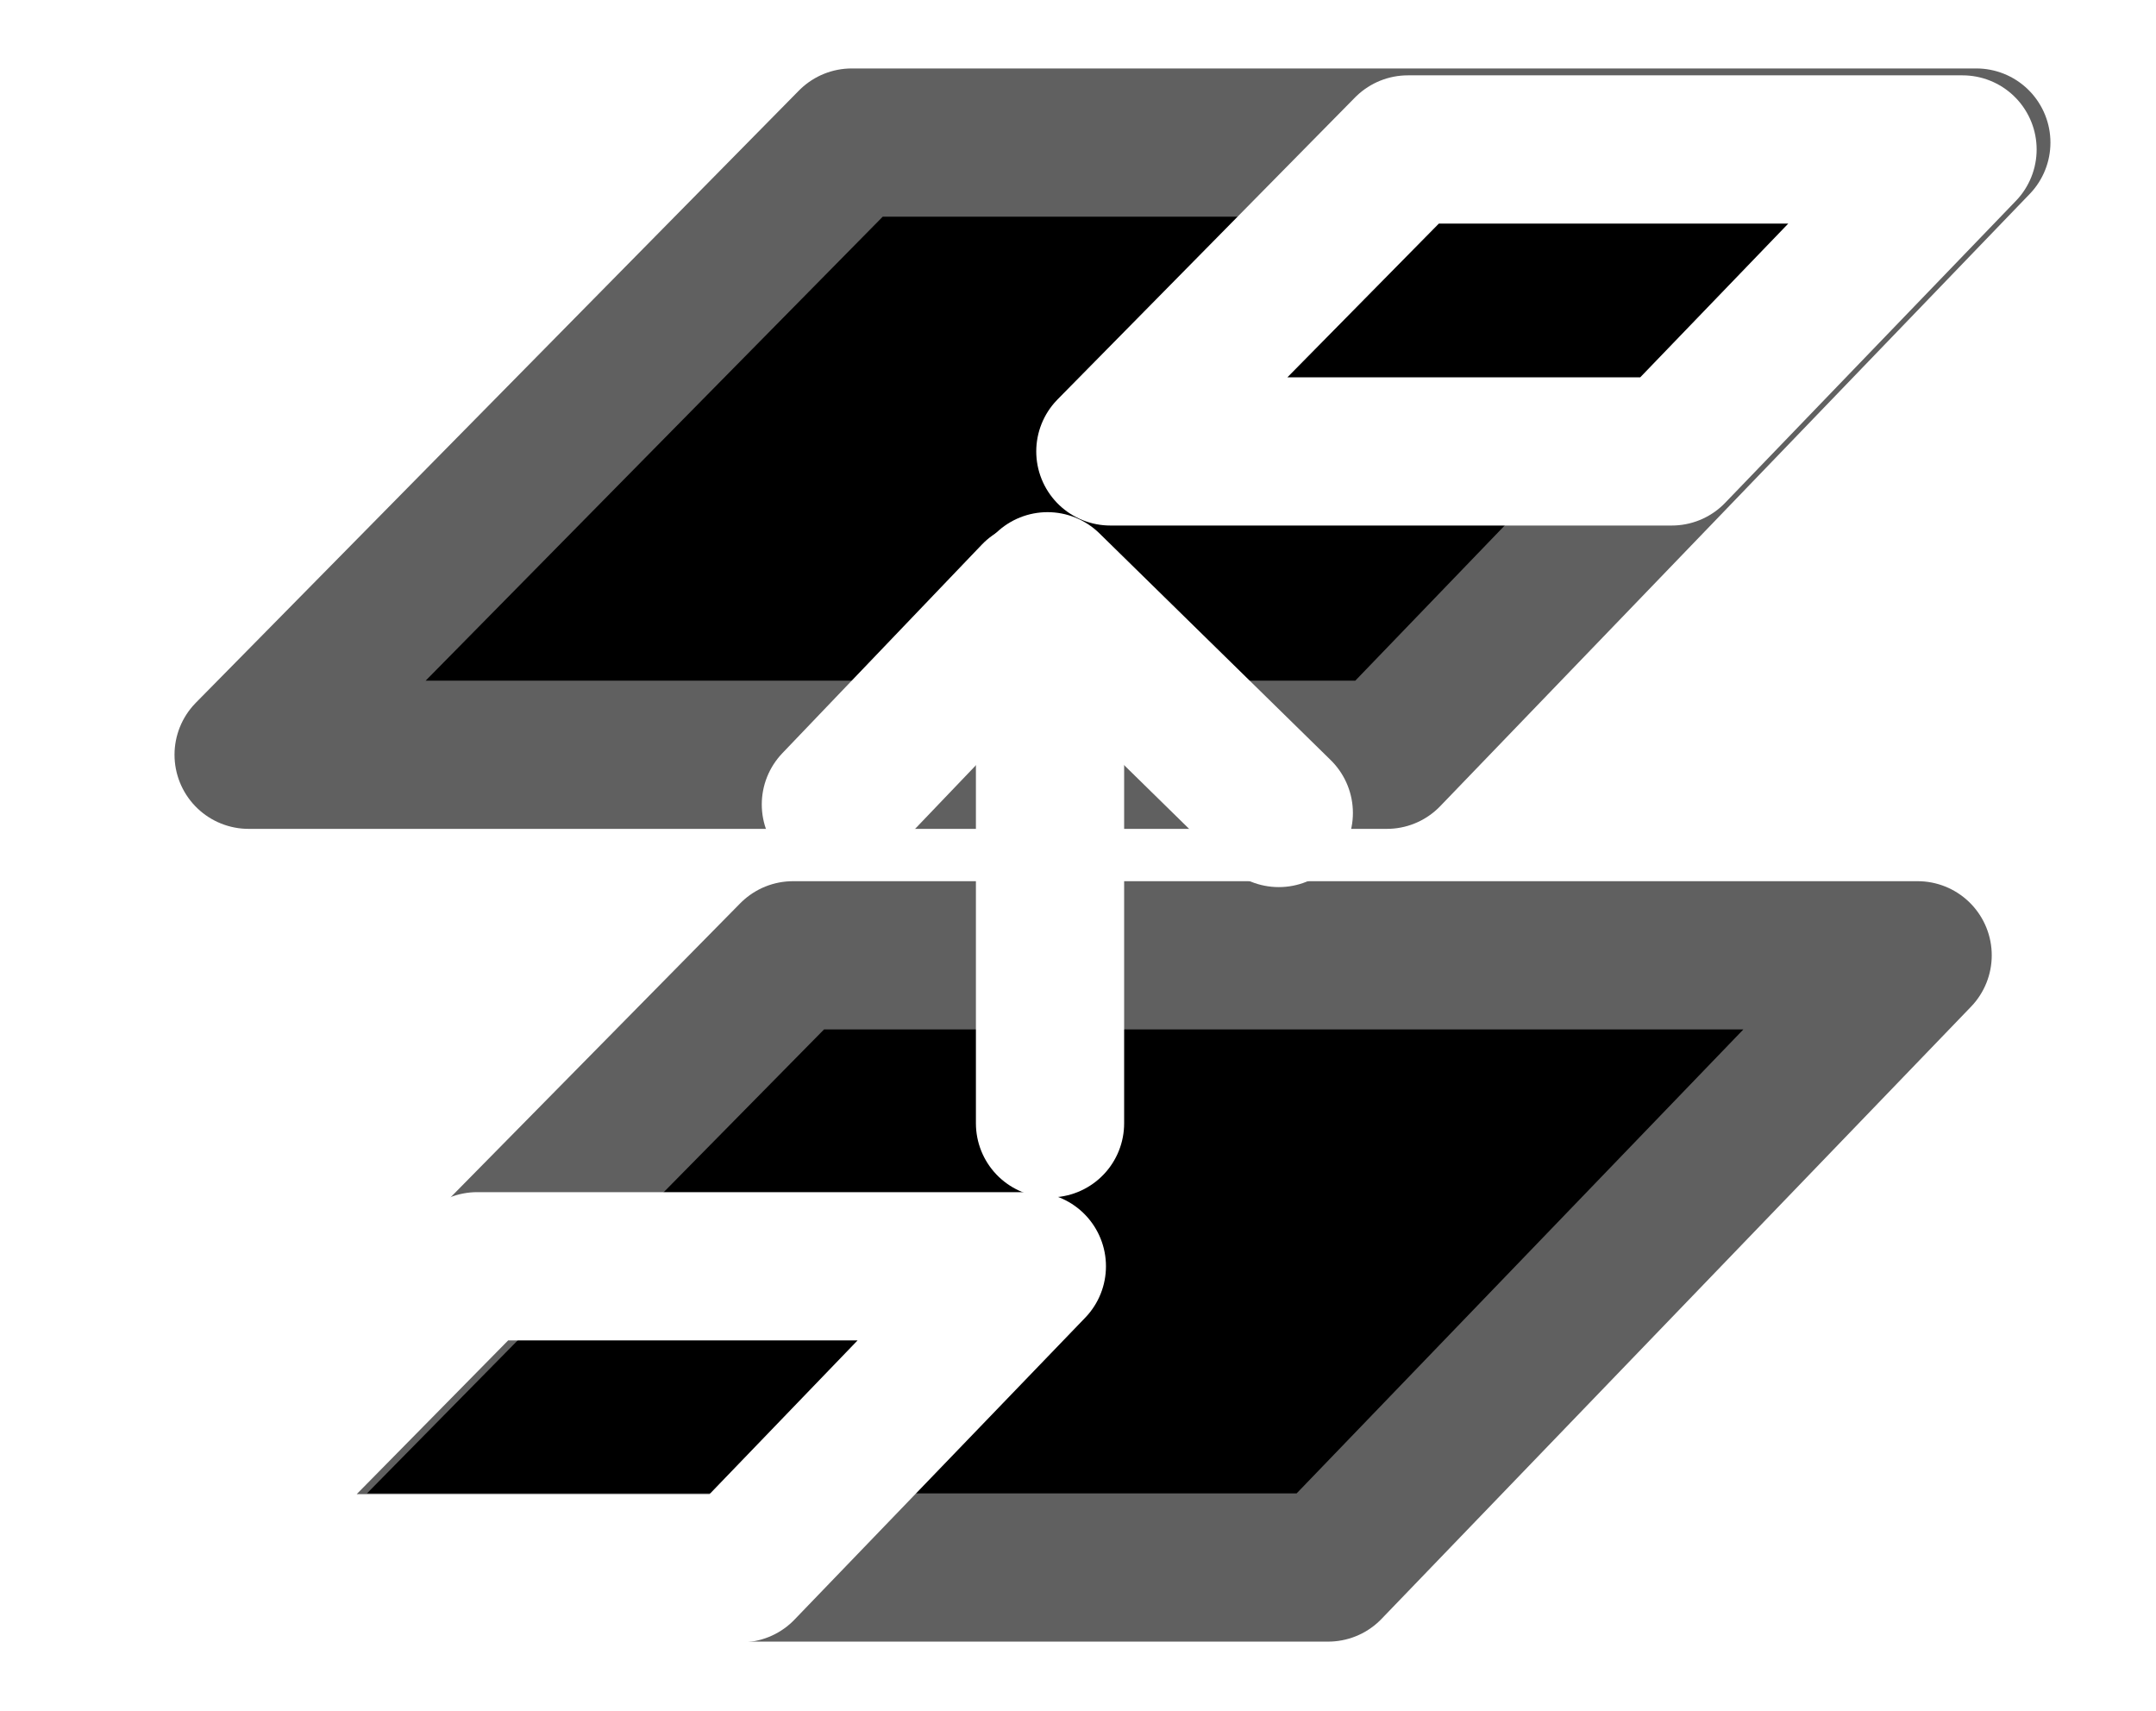
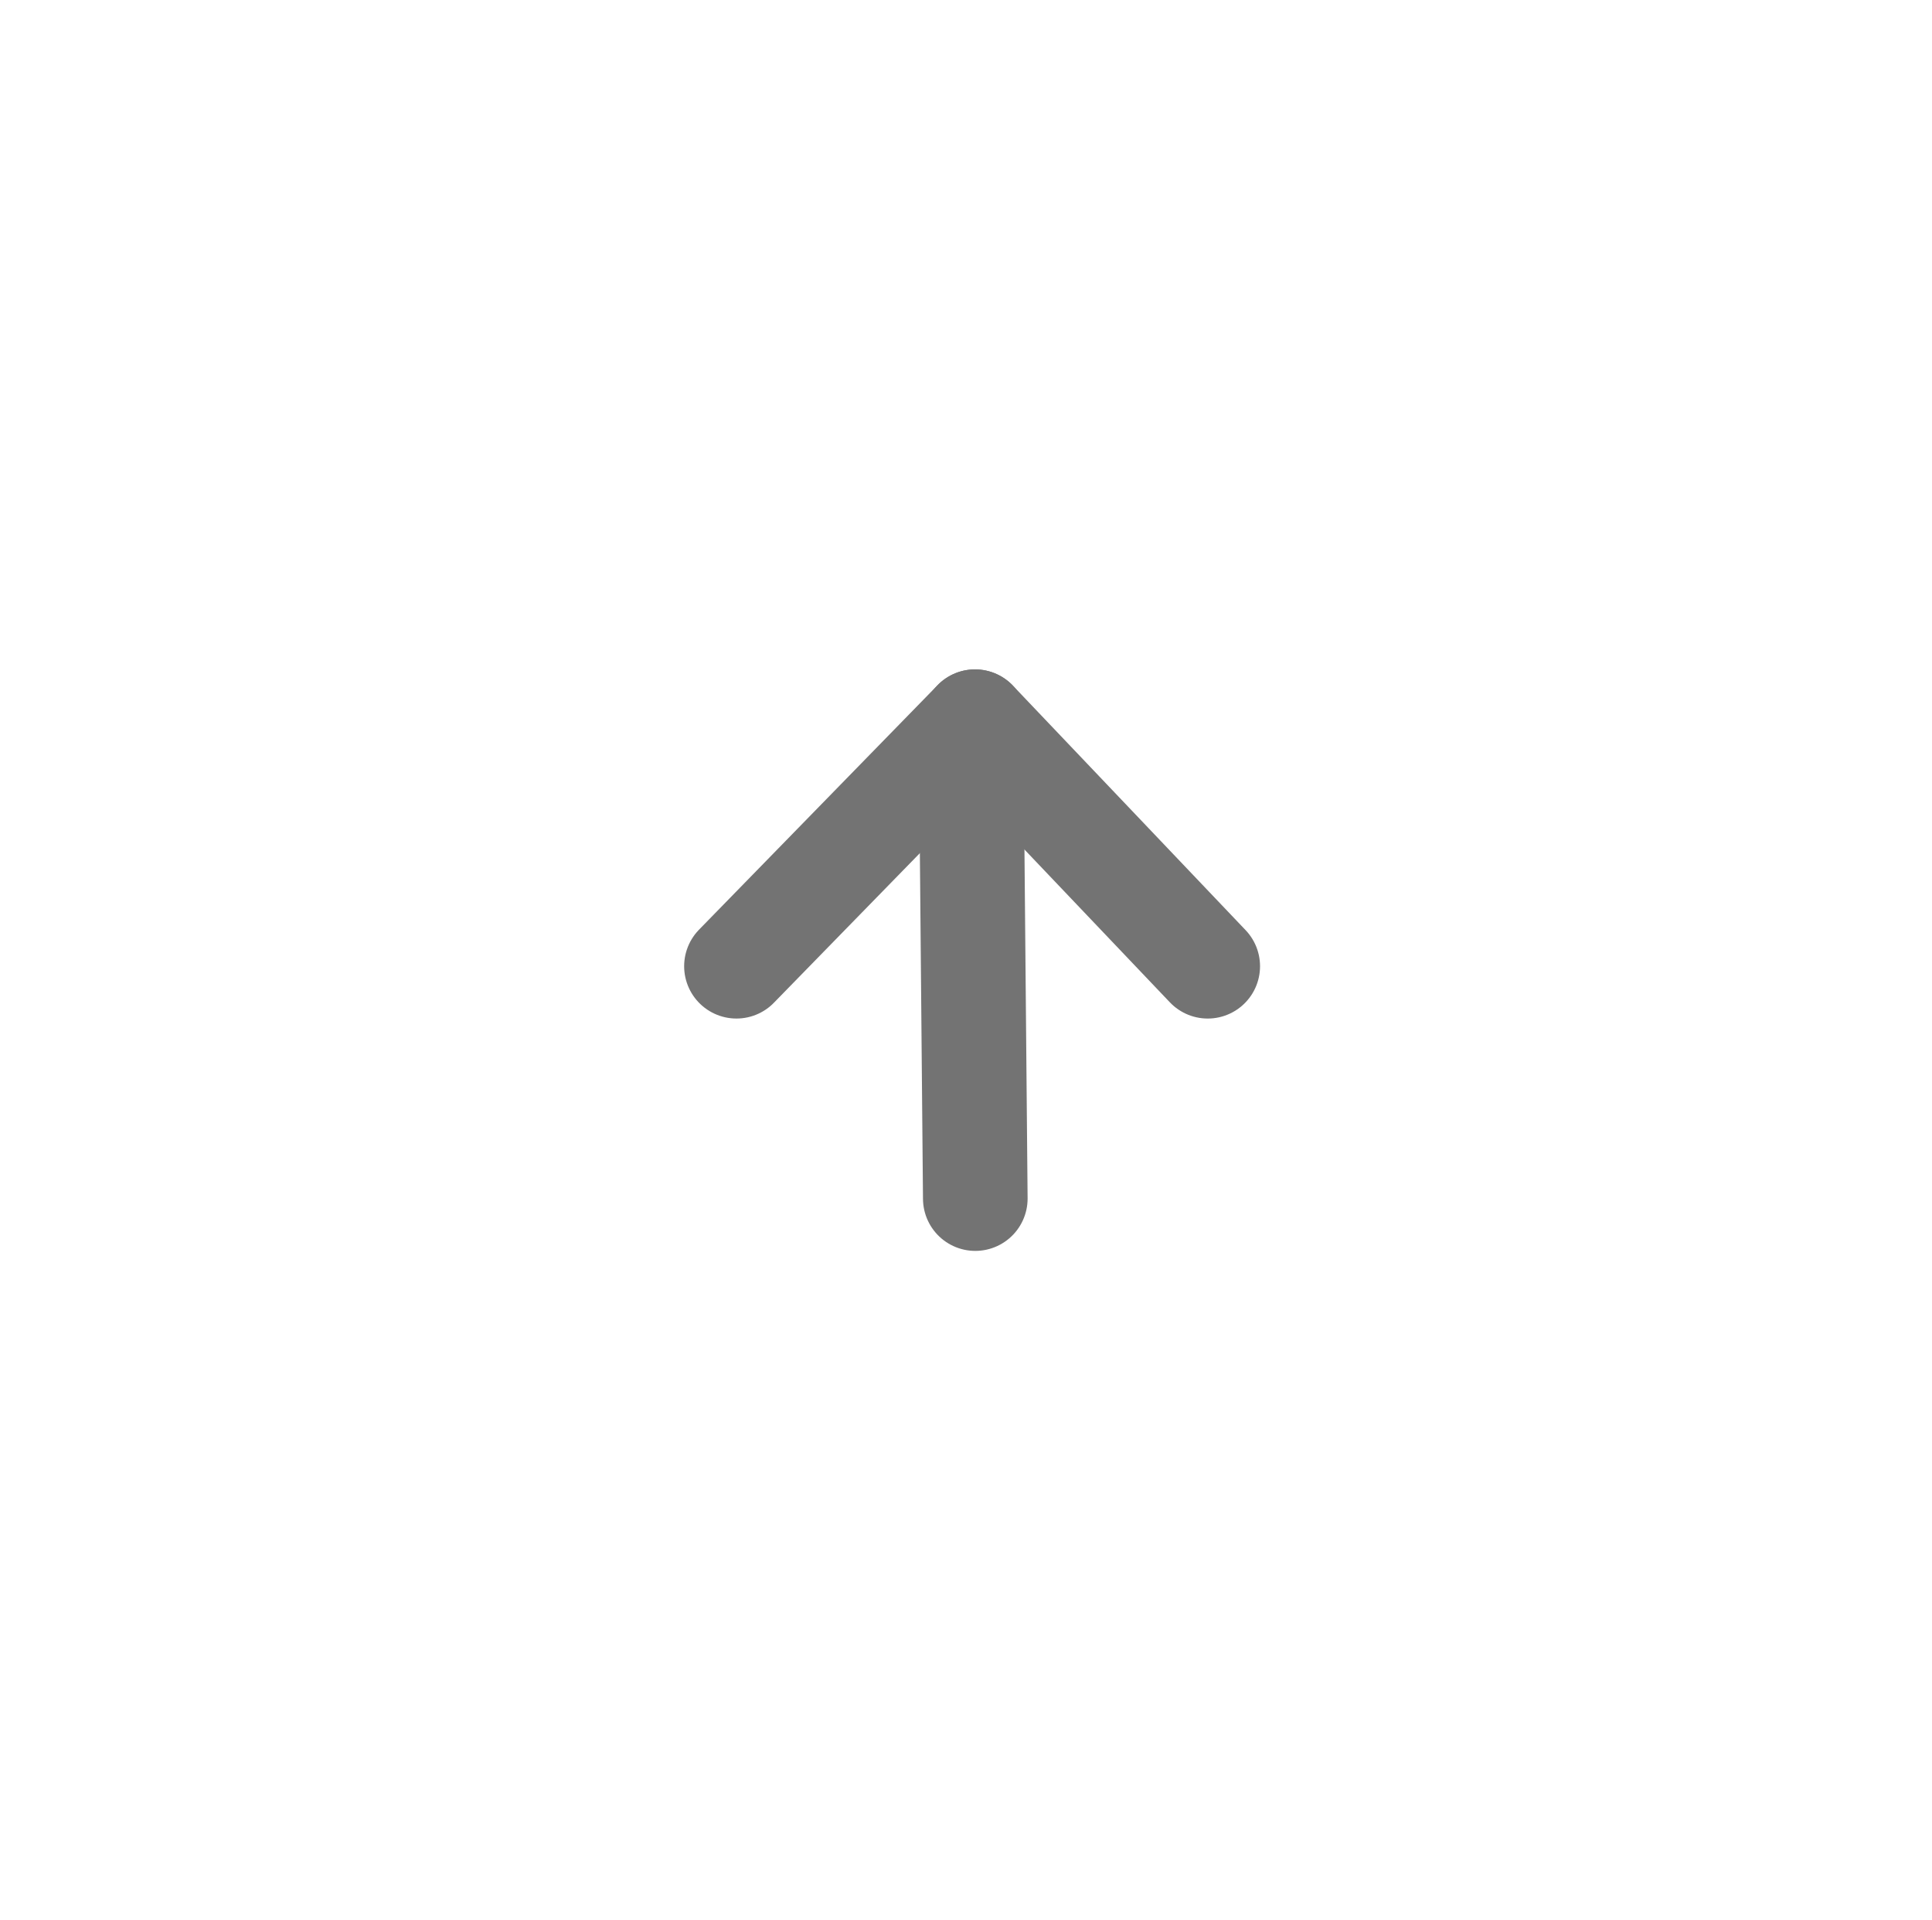
- <svg xmlns="http://www.w3.org/2000/svg" width="100%" height="100%" version="1.1" style="stroke-linecap: round; stroke-linejoin: round;" viewBox="-132.558 -17.934 72.728 57.71">
-   <polygon id="P-ee-d557ca" points="-124.171,7.526 -103.827,-13.125 -65.891,-13.125 -85.776,7.526" style="stroke: rgb(96, 96, 96); stroke-opacity: 1; stroke-width: 5; fill: rgb(0, 0, 0); fill-opacity: 1;" />
-   <polygon id="P-ce-45d07f" points="-124.171,7.526 -103.827,-13.125 -65.891,-13.125 -85.776,7.526" style="stroke: rgb(96, 96, 96); stroke-opacity: 1; stroke-width: 5; fill: rgb(0, 0, 0); fill-opacity: 1;" transform="matrix(1,0,0,1,-1.979927,27.41618)" />
-   <polygon id="P-51-5370de" points="-124.171,-2.939 -114.136,-13.125 -95.425,-13.125 -105.233,-2.939" style="stroke: rgb(255, 255, 255); stroke-opacity: 1; stroke-width: 5; fill: none; fill-opacity: 1;" transform="matrix(1,0,0,1,29.06856,0.2325673)" />
-   <polygon id="P-a6-7cb5b7" points="-124.171,-2.939 -114.136,-13.125 -95.425,-13.125 -105.233,-2.939" style="stroke: rgb(255, 255, 255); stroke-opacity: 1; stroke-width: 5; fill: none; fill-opacity: 1;" transform="matrix(1,0,0,1,-2.325775,37.90578)" />
-   <g id="G-70-4fbe4f" transform="matrix(1,0,0,1,0.000003814697,2.763973)">
-     <g id="G-f6-085233" transform="matrix(-1,-4.3021144851202776e-16,4.3021144851202776e-16,-1,-194.0121,28.01938)">
-       <line id="L-ce-9ba9d2" x1="-119.888" y1="54.64" x2="-112.087" y2="62.288" style="stroke: rgb(255, 255, 255); stroke-opacity: 1; stroke-width: 5; fill: none; fill-opacity: 0;" transform="matrix(1,0,0,1,15.29661,-33.34701)" />
-       <line id="L-9e-4f3008" x1="-102.297" y1="53.416" x2="-109.027" y2="60.453" style="stroke: rgb(255, 255, 255); stroke-opacity: 1; stroke-width: 5; fill: none; fill-opacity: 0;" transform="matrix(1,0,0,1,12.6461,-31.83495)" />
+ <svg xmlns="http://www.w3.org/2000/svg" width="100%" height="100%" version="1.1" style="stroke-linecap: round; stroke-linejoin: round;" viewBox="28.032 21.73 55.402 55.031">
+   <rect id="R-30-944ba0" width="46.169" height="45.859" style="stroke: rgb(255, 255, 255); stroke-opacity: 1; stroke-width: 0; fill: rgb(0, 0, 0); fill-opacity: 0;" transform="matrix(1,0,0,1,32.649,26.31577)" />
+   <rect id="R-1d-86fa6a" width="12.614" height="7.159" style="stroke: rgb(255, 255, 255); stroke-opacity: 1; stroke-width: 3; fill: none; fill-opacity: 0;" transform="matrix(1,0,0,1,55.85367,31.3713)" />
+   <g id="G-4e-b2782e" transform="matrix(1,0,0,1,-21.8304,-16.56457)">
+     <line id="L-89-252a30" x1="55.908" y1="43.355" x2="56.026" y2="56.436" style="stroke: rgb(115, 115, 115); stroke-opacity: 1; stroke-width: 3; fill: none; fill-opacity: 0;" transform="matrix(1,0,0,1,21.80396,16.22231)" />
+     <g id="G-98-a27218" transform="matrix(1,0,0,1,-31.39337,-25.46115)">
+       <line id="L-3a-f06251" x1="51.884" y1="49.809" x2="58.725" y2="42.799" style="stroke: rgb(115, 115, 115); stroke-opacity: 1; stroke-width: 3; fill: none; fill-opacity: 0;" transform="matrix(1,0,0,1,50.49031,41.64882)" />
+       <line id="L-9b-f24d1d" x1="62.709" y1="51.436" x2="56.036" y2="44.425" style="stroke: rgb(115, 115, 115); stroke-opacity: 1; stroke-width: 3; fill: none; fill-opacity: 0;" transform="matrix(1,0,0,1,53.17958,40.02213)" />
    </g>
-     <line id="L-ad-667560" x1="-57.437" y1="30.762" x2="-57.437" y2="43.452" style="stroke: rgb(255, 255, 255); stroke-opacity: 1; stroke-width: 5; fill: none; fill-opacity: 0;" transform="matrix(1,0,0,1,-39.7006,-26.25765)" />
  </g>
+   <rect id="R-2d-10e58f" width="12.988" height="7.073" style="stroke: rgb(255, 255, 255); stroke-opacity: 1; stroke-width: 3; fill: none; fill-opacity: 0;" transform="matrix(1,0,0,1,43.03073,59.96604)" />
</svg>
